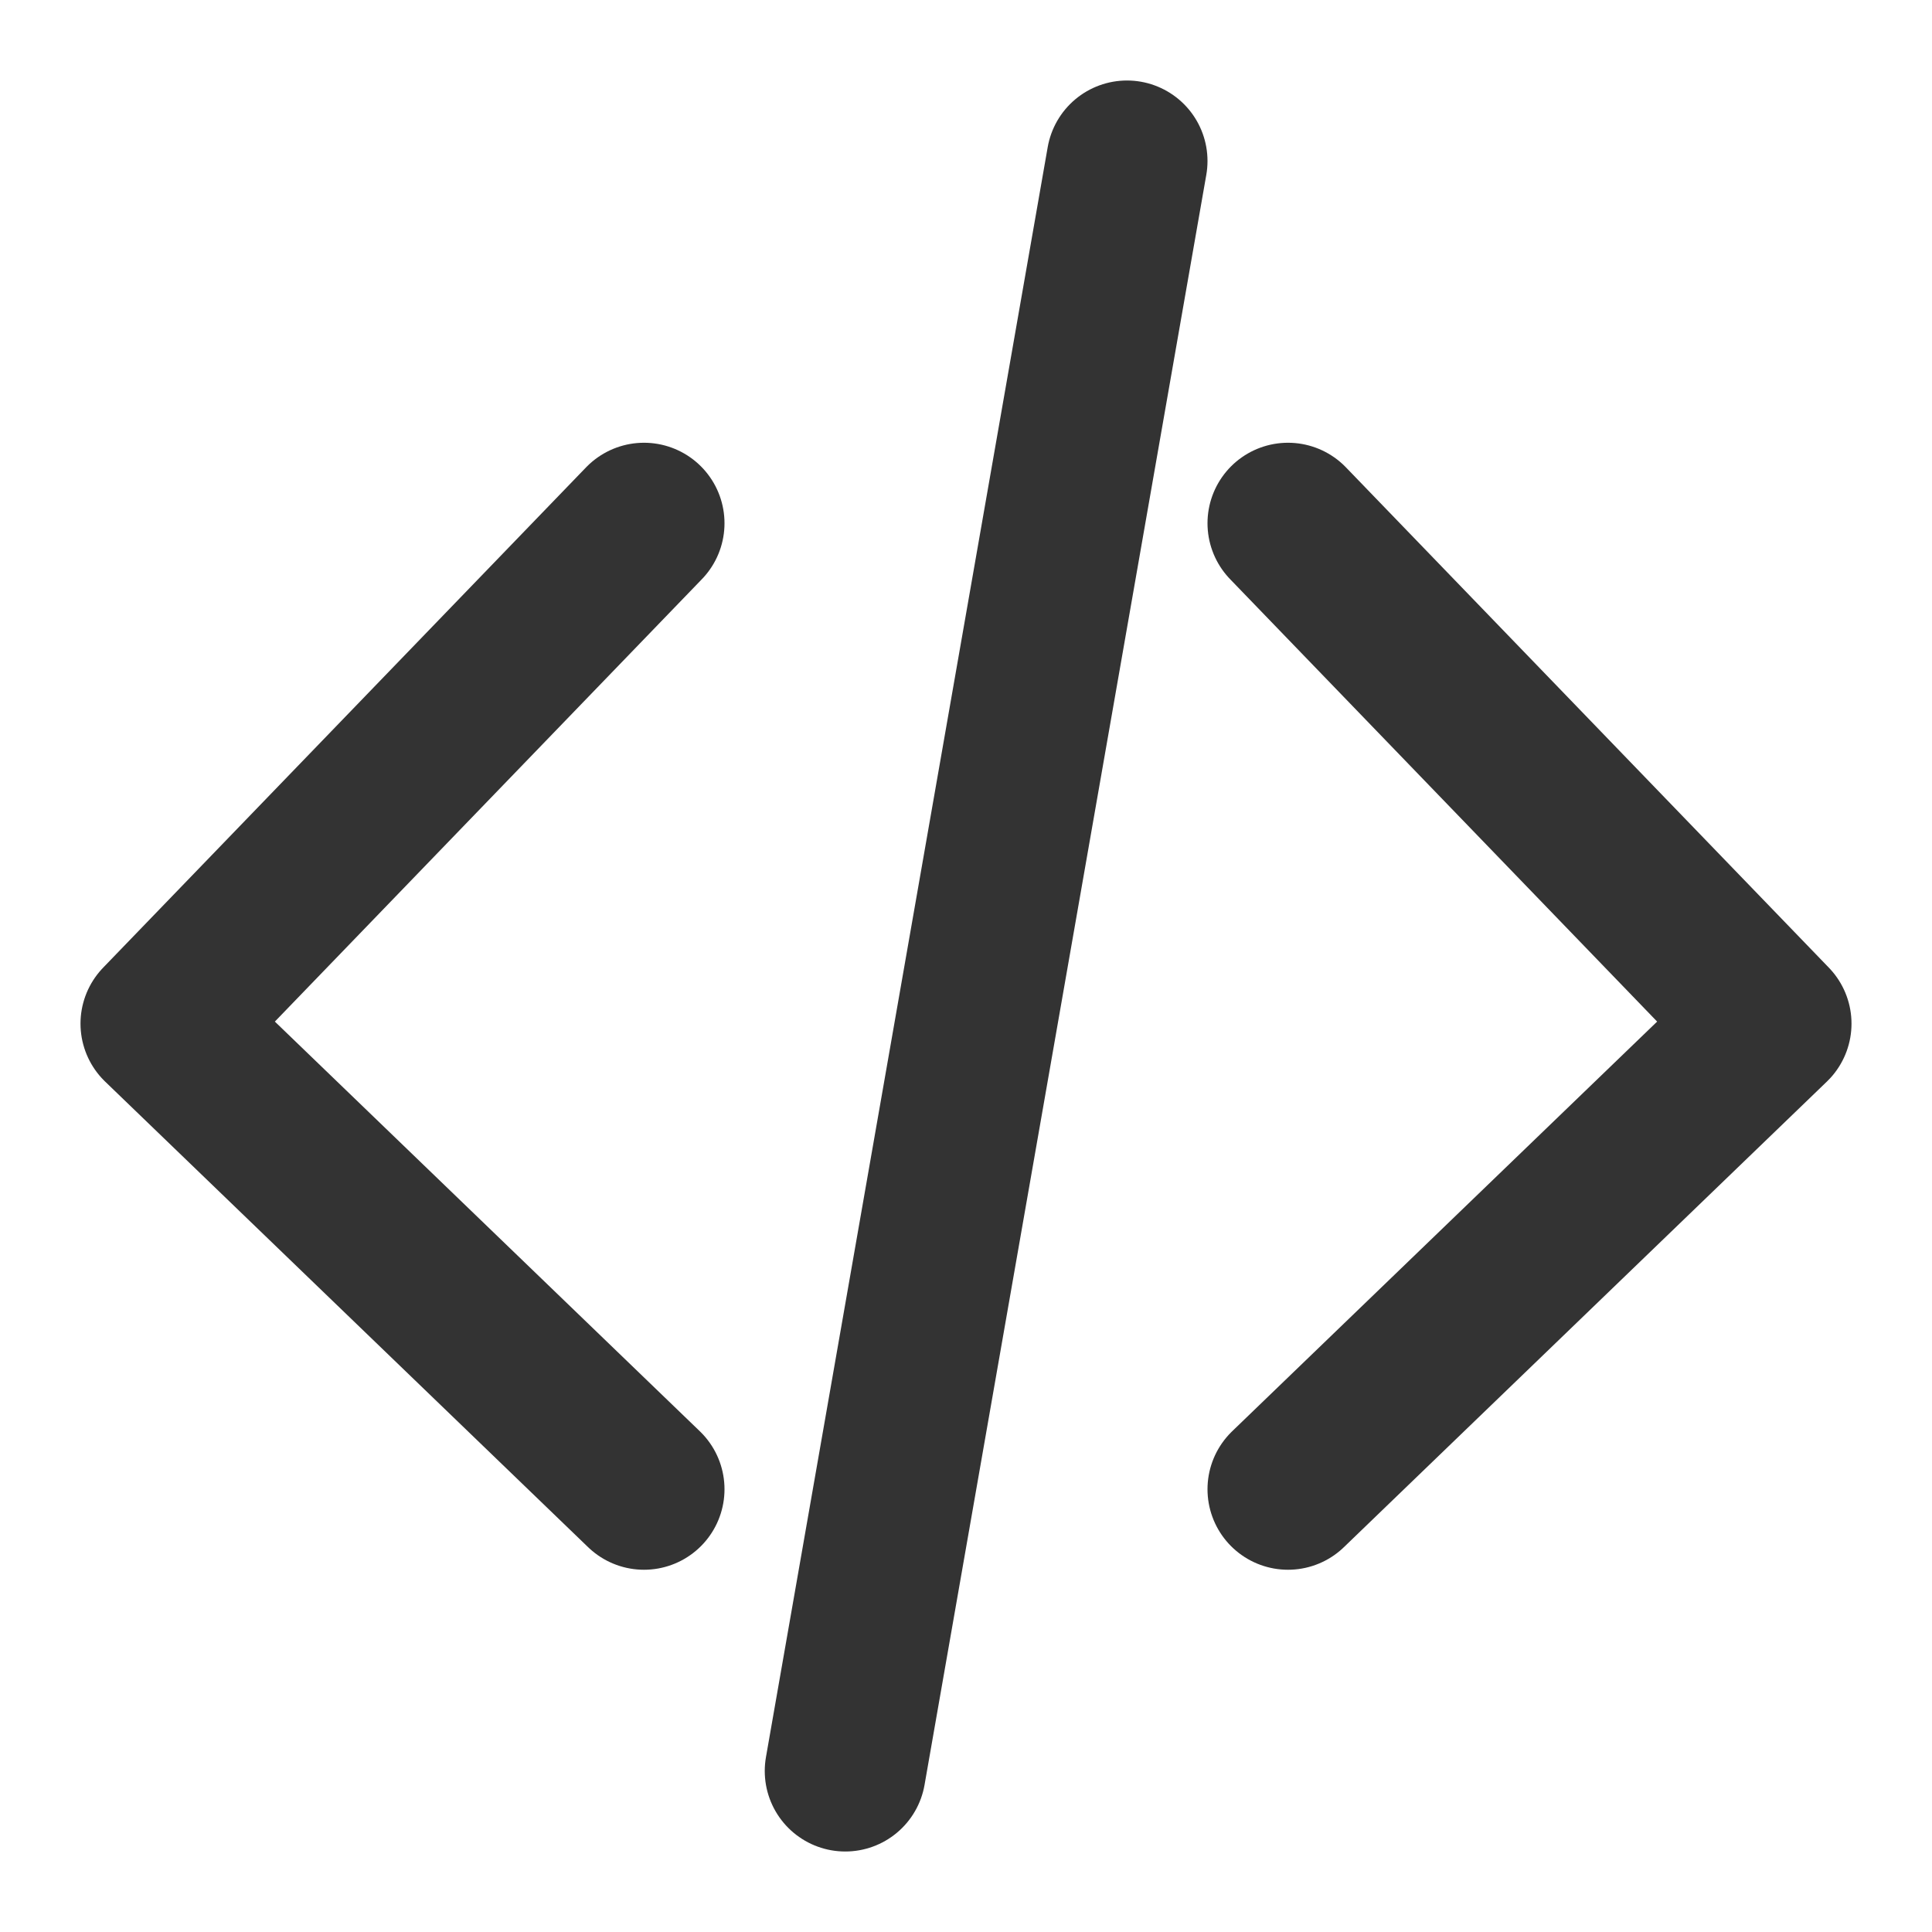
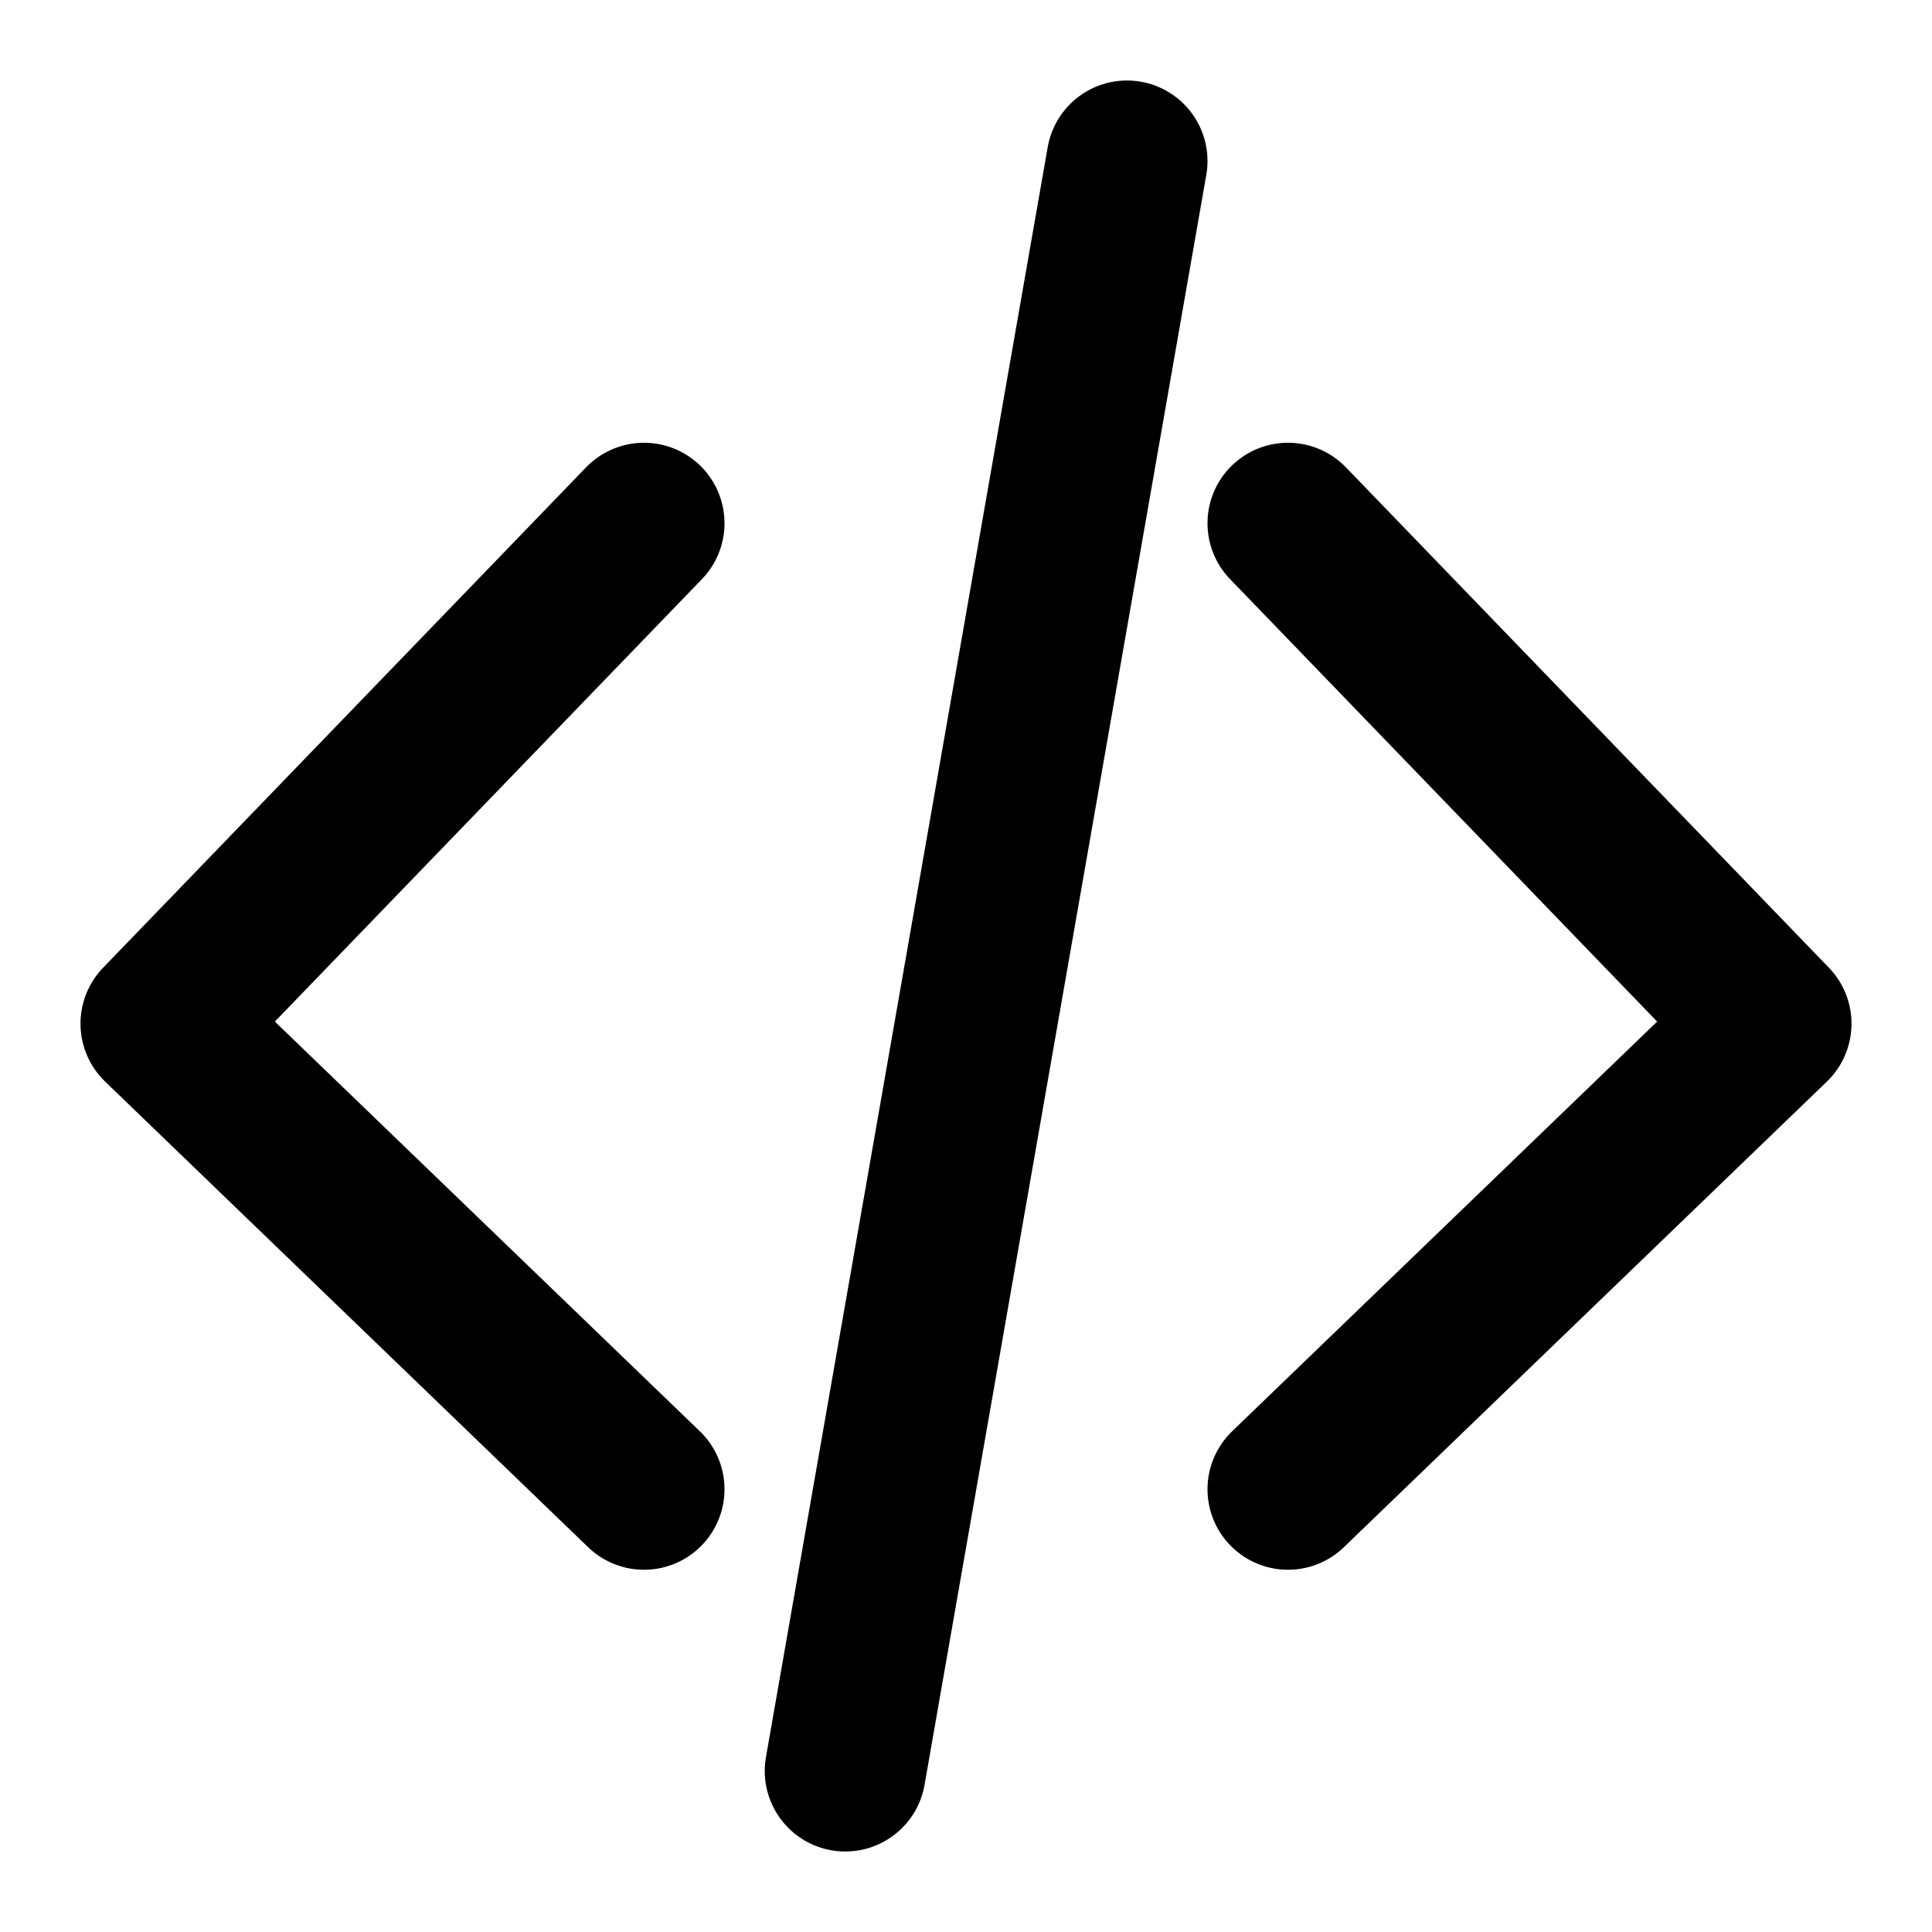
<svg xmlns="http://www.w3.org/2000/svg" width="18" height="18" viewBox="0 0 48 48" fill="none">
-   <path d="M16 13L4 25.432L16 37" stroke="#333" stroke-width="4" stroke-linecap="round" stroke-linejoin="round" />
-   <path d="M32 13L44 25.432L32 37" stroke="#333" stroke-width="4" stroke-linecap="round" stroke-linejoin="round" />
-   <path d="M28 4L21 44" stroke="#333" stroke-width="4" stroke-linecap="round" />
+   <path d="M16 13L4 25.432L16 37" stroke="currentColor" stroke-width="4" stroke-linecap="round" stroke-linejoin="round" />
+   <path d="M32 13L44 25.432L32 37" stroke="currentColor" stroke-width="4" stroke-linecap="round" stroke-linejoin="round" />
+   <path d="M28 4L21 44" stroke="currentColor" stroke-width="4" stroke-linecap="round" />
</svg>
